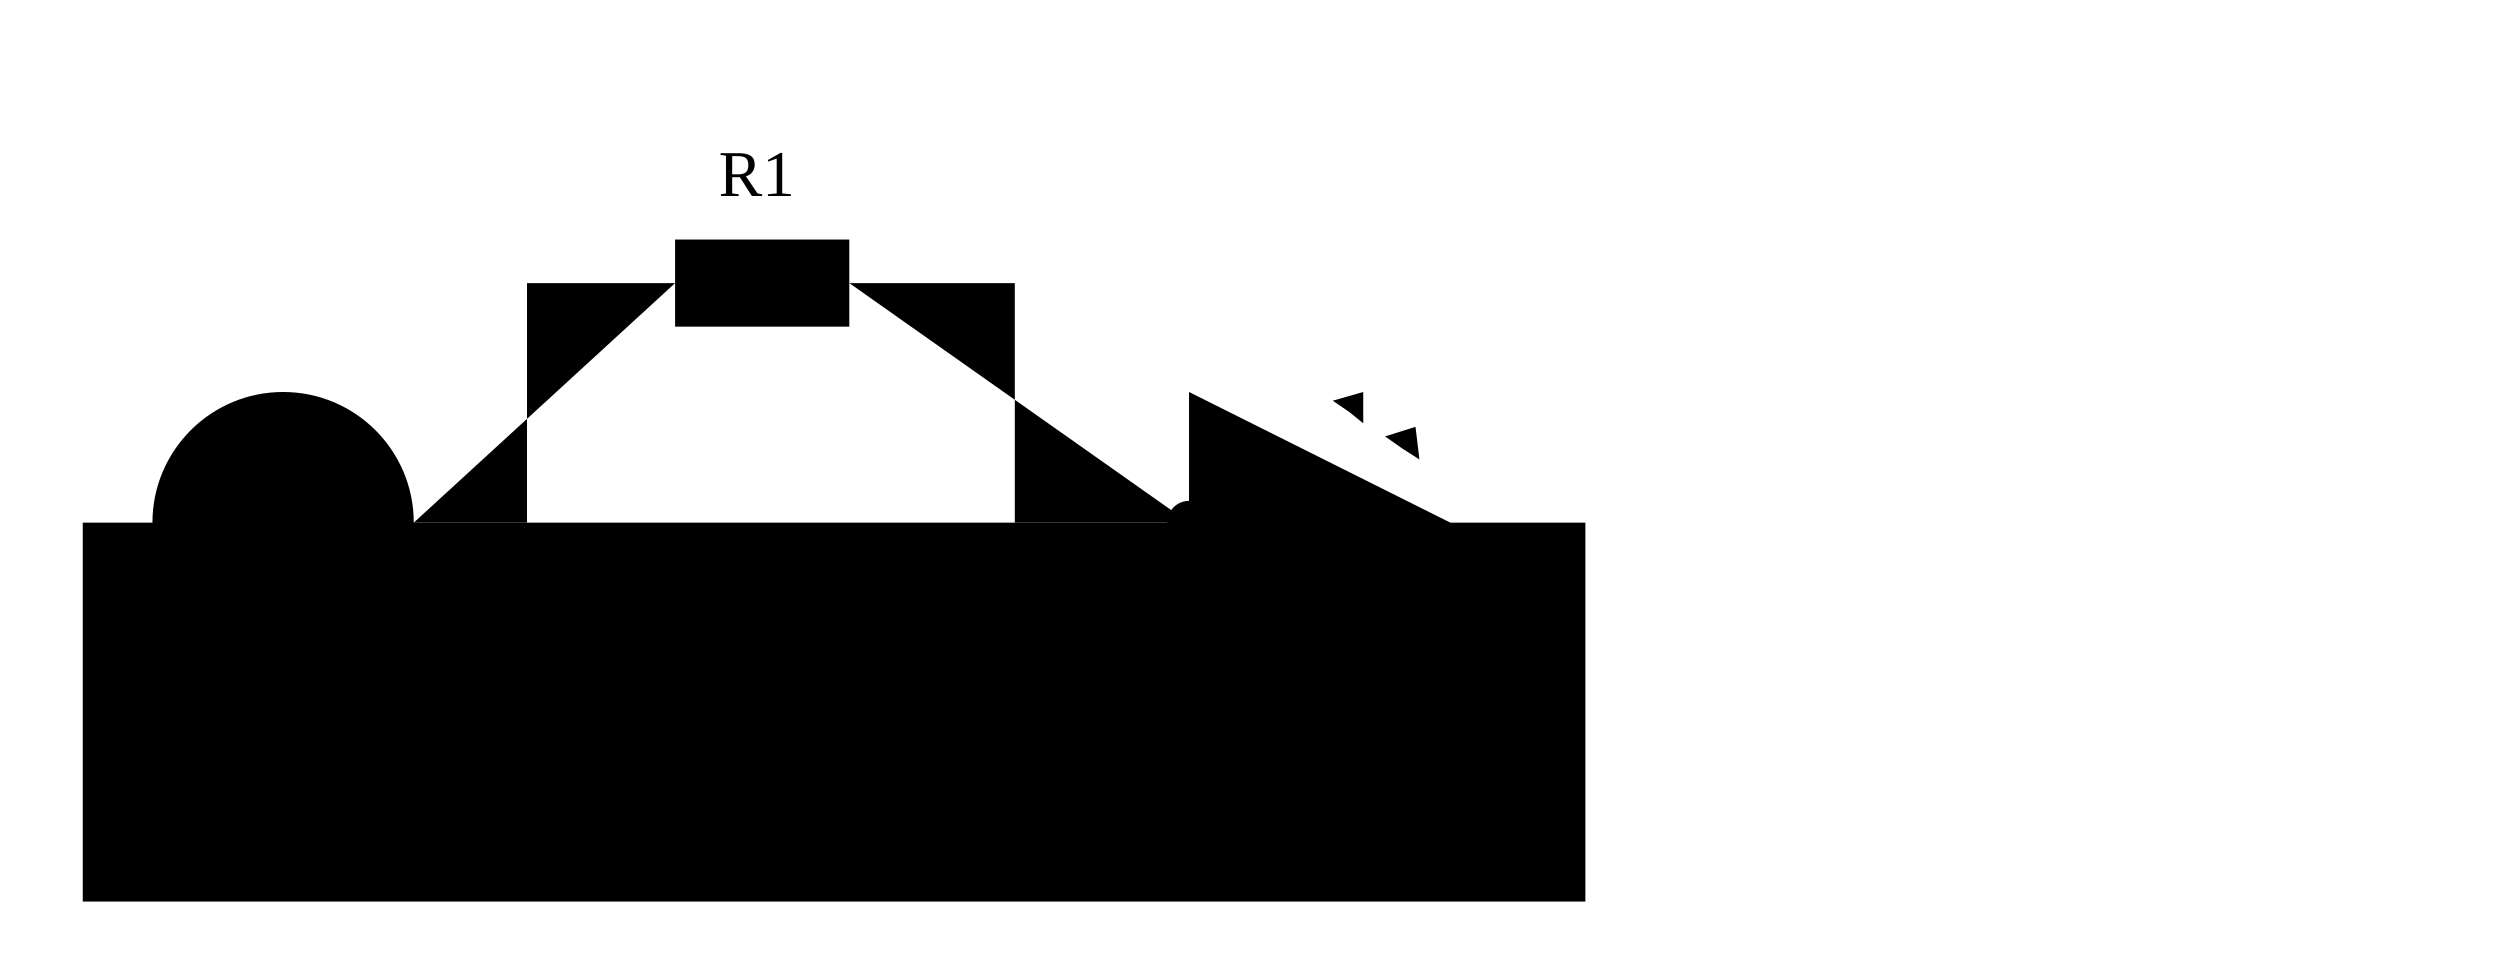
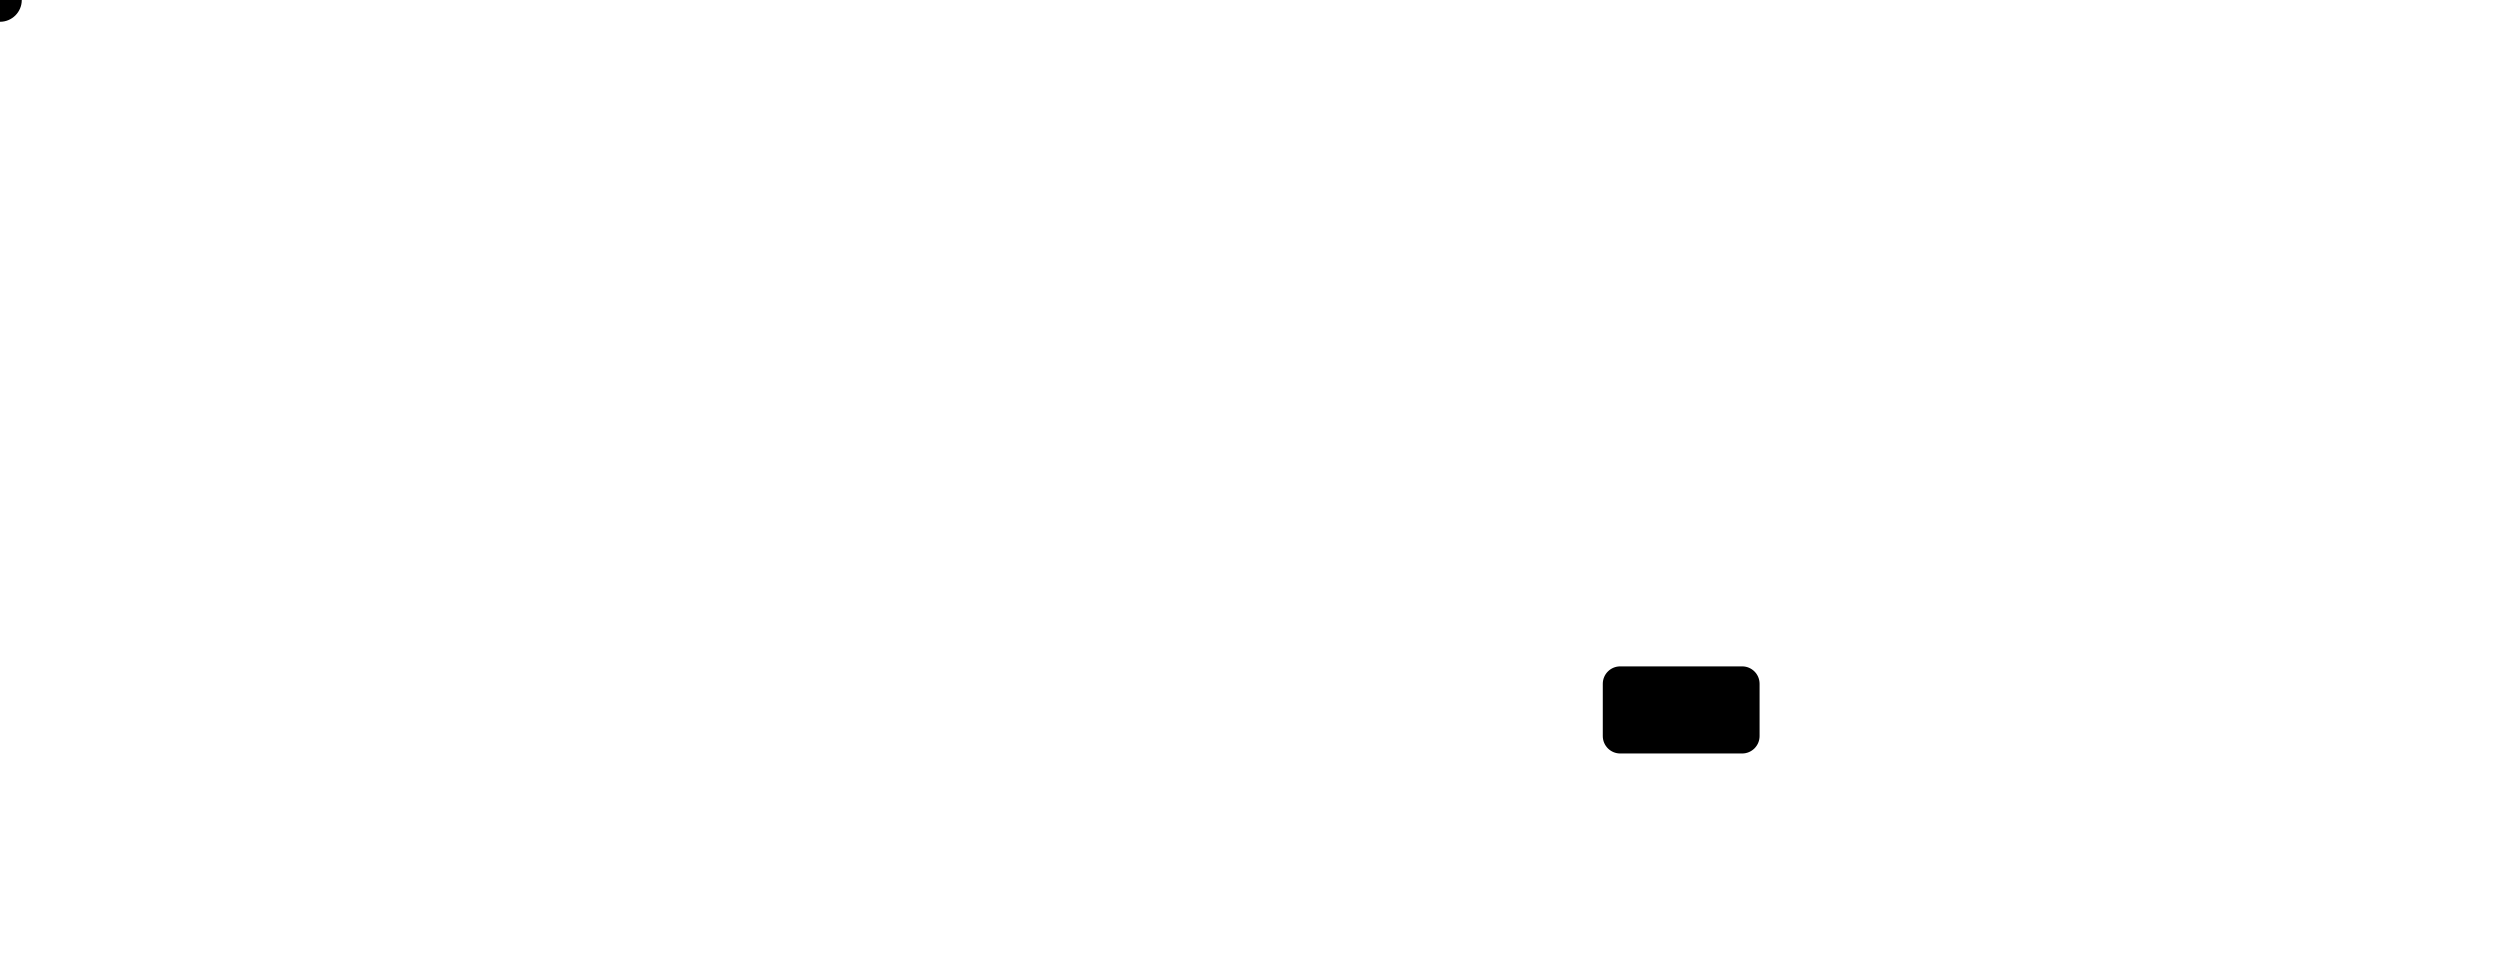
- <svg xmlns="http://www.w3.org/2000/svg" svg-type="board" viewBox="0 0 574 224" width="100%" height="100%" version="1.1" preserveAspectRatio="xMinYMin meet">
+ <svg xmlns="http://www.w3.org/2000/svg" svg-type="board" viewBox="0 0 574 224" width="100%" height="100%" version="1.1" preserveAspectRatio="xMinYMin meet" class="">
  <g>
    <line class="dash hide" x1="0" y1="0" x2="0" y2="0" stroke-dasharray="3, 3" id="line0" />
    <line class="dash hide" x1="0" y1="0" x2="0" y2="0" stroke-dasharray="3, 3" id="line1" />
  </g>
-   <g class="wire " id="wire-4" svg-comp="wire">
-     <line svg-type="line" line="1" x1="35" y1="120" x2="19" y2="120" />
-     <line svg-type="line" line="2" x1="19" y1="120" x2="19" y2="207" />
-     <line svg-type="line" line="3" x1="19" y1="207" x2="364" y2="207" />
-     <line svg-type="line" line="4" x1="364" y1="207" x2="364" y2="120" />
-     <line svg-type="line" line="5" x1="364" y1="120" x2="336" y2="120" />
-     <polyline svg-type="line" line="0" points="35, 120 19, 120 19, 207 364, 207 364, 120 336, 120" class="hide" />
-   </g>
-   <g class="wire " id="wire-3" svg-comp="wire">
-     <polyline svg-type="line" line="0" points="233, 120 233, 174 196, 174" />
-   </g>
-   <g class="wire " id="wire-2" svg-comp="wire">
-     <line svg-type="line" line="1" x1="195" y1="65" x2="233" y2="65" />
-     <line svg-type="line" line="2" x1="233" y1="65" x2="233" y2="120" />
-     <line svg-type="line" line="3" x1="233" y1="120" x2="273" y2="120" />
-     <polyline svg-type="line" line="0" points="195, 65 233, 65 233, 120 273, 120" class="hide" />
-   </g>
-   <g class="wire " id="wire-1" svg-comp="wire">
-     <polyline svg-type="line" line="0" points="121, 120 121, 174 156, 174" />
-   </g>
-   <g class="wire " id="wire-0" svg-comp="wire">
-     <polyline svg-type="line" line="0" points="95, 120 121, 120 121, 65 155, 65" />
-   </g>
  <rect class="dash hide" x="0" y="0" width="0" height="0" stroke-dasharray="3, 3" id="selection-rect" />
-   <g class="ec " id="resistor-1" svg-comp="resistor" transform="translate(155 55)">
-     <rect svg-type="body" x="0" y="0" width="40" height="20" />
-   </g>
-   <g class="label" transform="translate(165 45)">
-     <text font-size="15" x="0" y="0">R1</text>
-   </g>
-   <g class="ec " id="variable-resistor-1" svg-comp="resistor" transform="translate(156 154)">
-     <rect svg-type="body" x="0" y="10" width="40" height="20" />
-     <path class="thick no-fill" d="M 0,40 L 41,4.5 L 37,0 H45 V8 L 41,4.5" />
-   </g>
-   <g class="label" transform="translate(166 149)">
-     <text font-size="15" x="0" y="0">VR1</text>
-   </g>
-   <g class="ec " id="3v3-0" svg-comp="power" transform="translate(35 80)">
-     <circle svg-type="body" cx="30" cy="40" r="30" />
-     <path class="no-fill" d="M 0,10 H 10" />
-     <path class="no-fill" d="M 65,10 H55 M 60,5 V15" />
-     <text x="5" y="48" class="middle">3V3</text>
-   </g>
-   <g class="ec selected" id="led-0" svg-comp="diode" transform="translate(273 90)">
-     <path svg-type="body" d="M 0,0 L 60,30 L 0,60 Z" />
-     <line class="thick" x1="63" y1="0" x2="63" y2="60" />
-     <path class="thick" d="M 32,12 L 36.8,4.6 L 33,2 L 40,0 L 40,7.2 L 36.8,4.6" />
-     <path class="thick" d="M 45,19 L 49,13 L 45,10.2 L 52,8  L 52.9,15.5 L 49,13" />
-   </g>
-   <g class="tooltip hide" id="tooltip" transform="translate(286 124)">
+   <g class="tooltip hide" id="tooltip" transform="translate(368 153)">
    <rect x="0" y="0" rx="4" width="36" height="20" />
    <text font-size="11.55" x="4" y="11.55" />
  </g>
  <g class="h-node hide" id="highlighNode" svg-comp="h-node">
-     <circle svg-type="node" r="5" cx="273" cy="120" node="0" />
+     <circle svg-type="node" r="5" />
  </g>
</svg>
